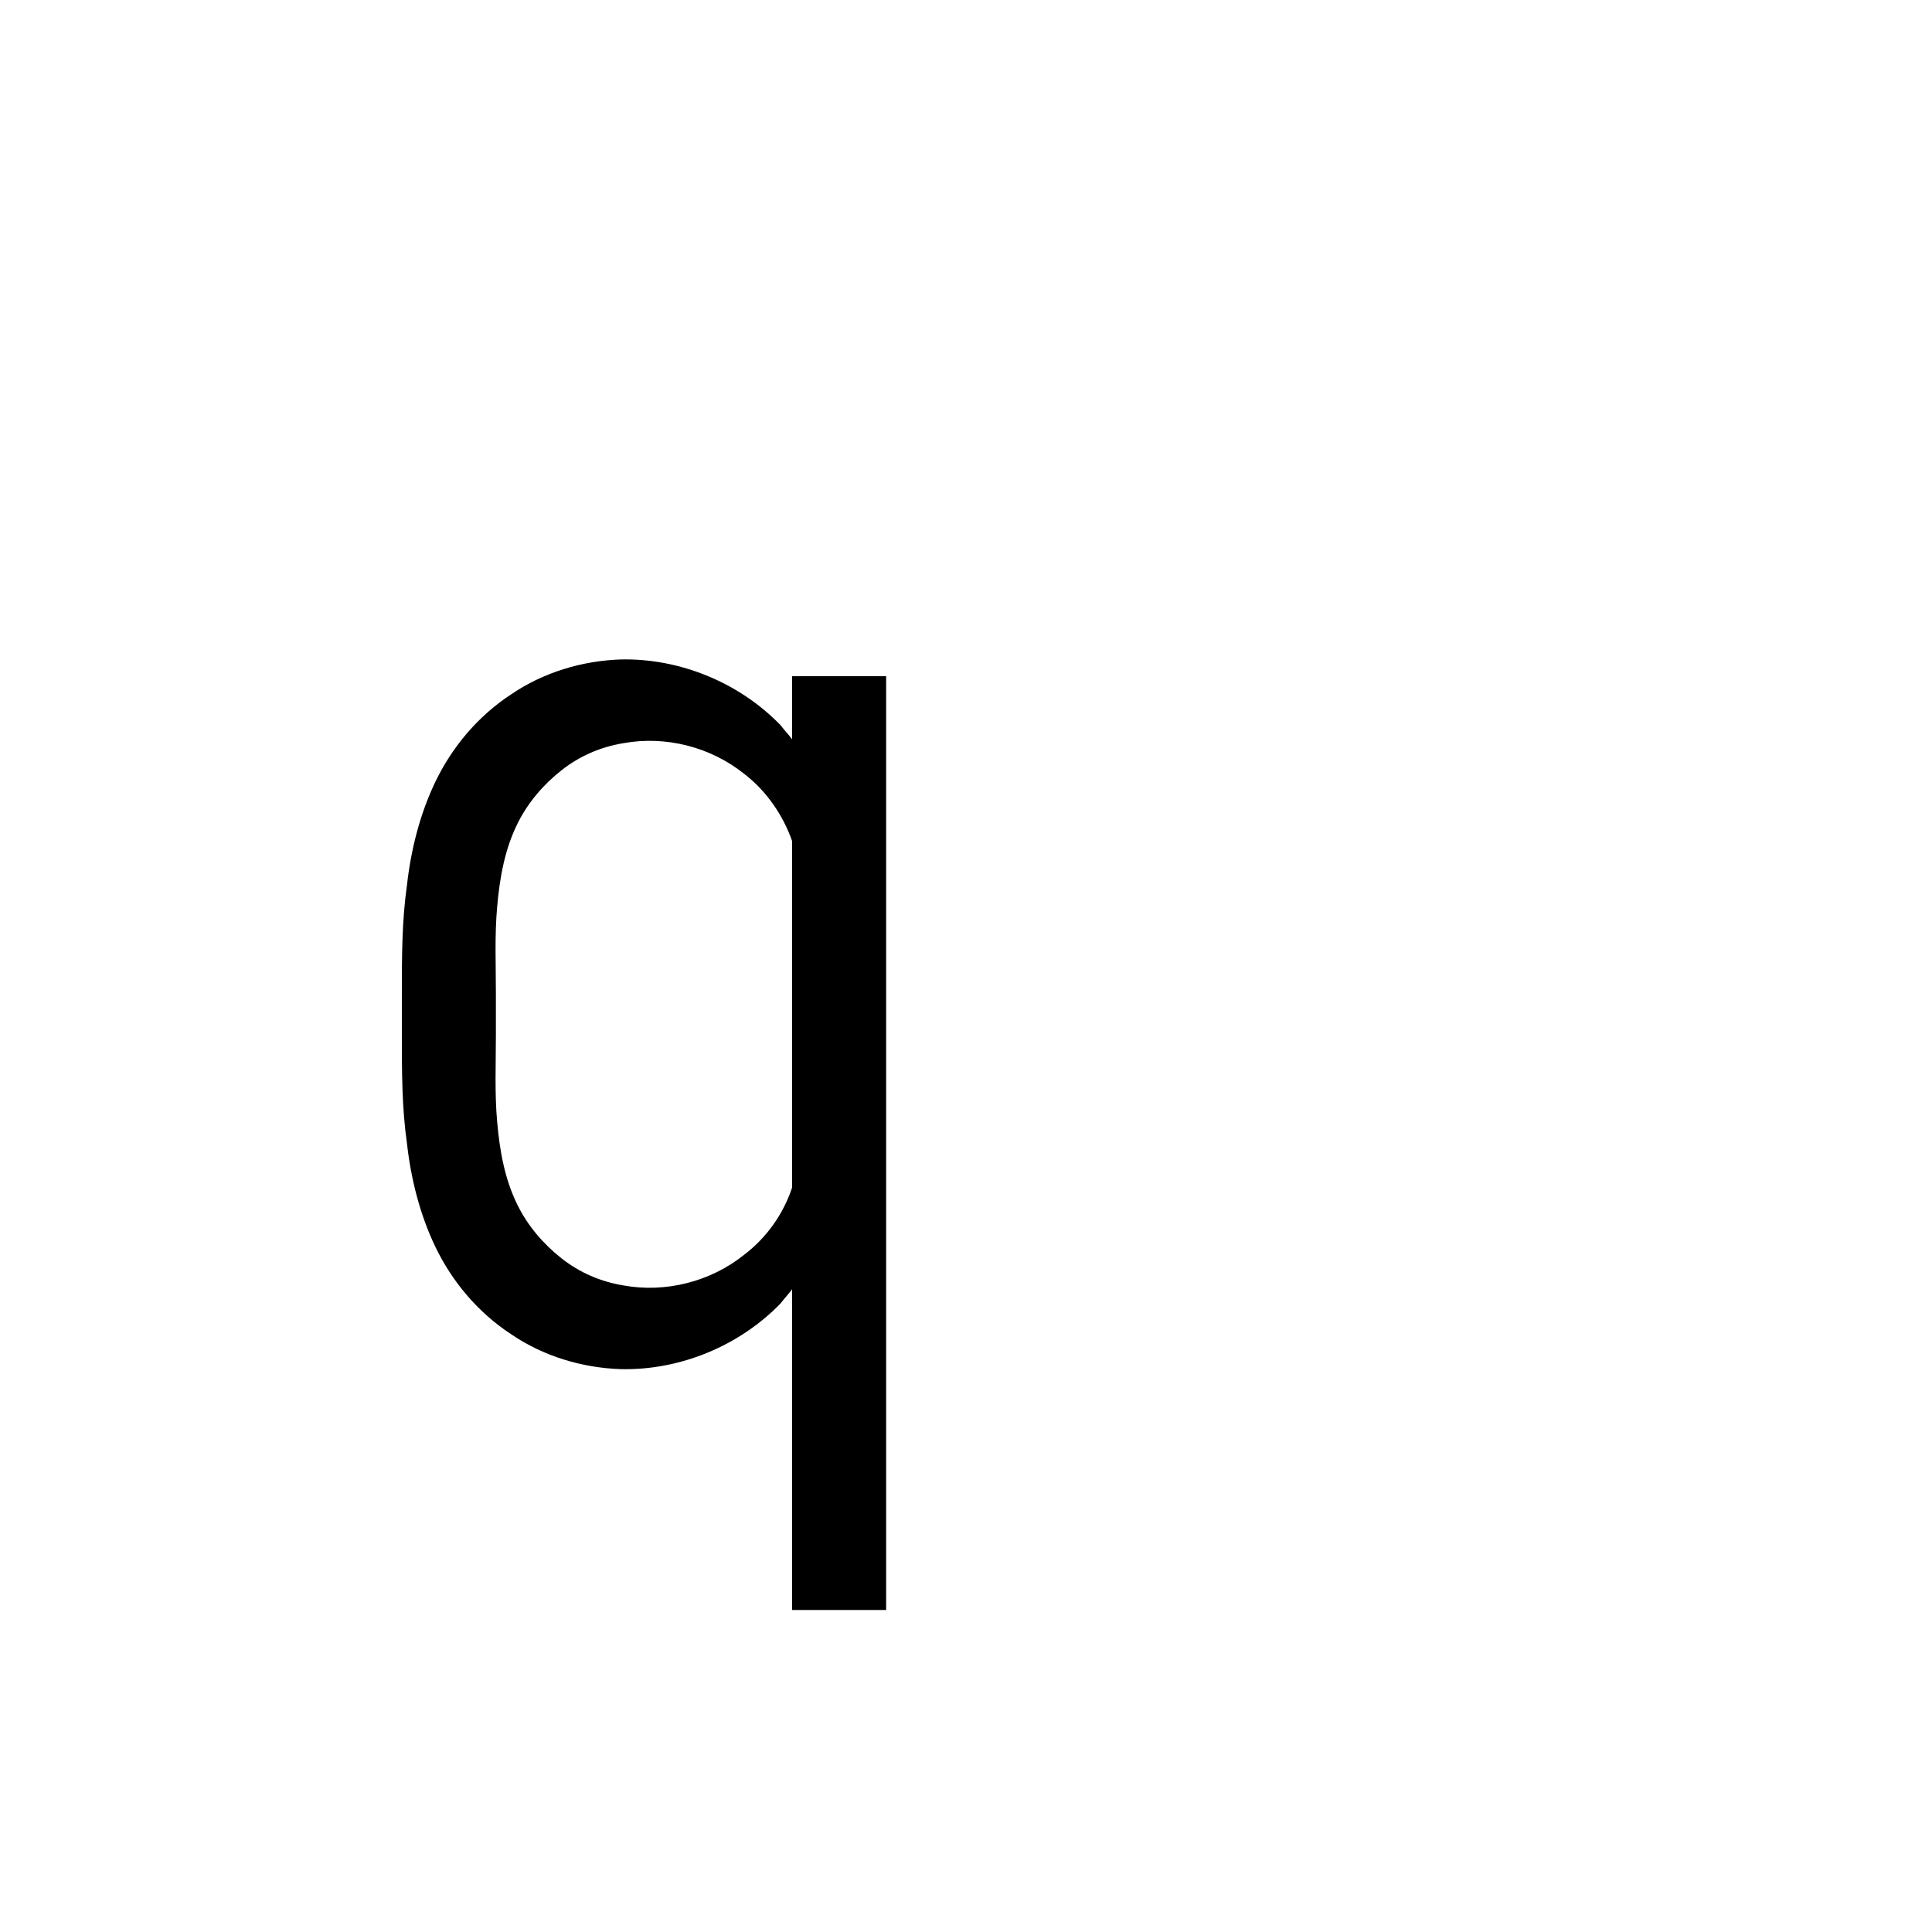
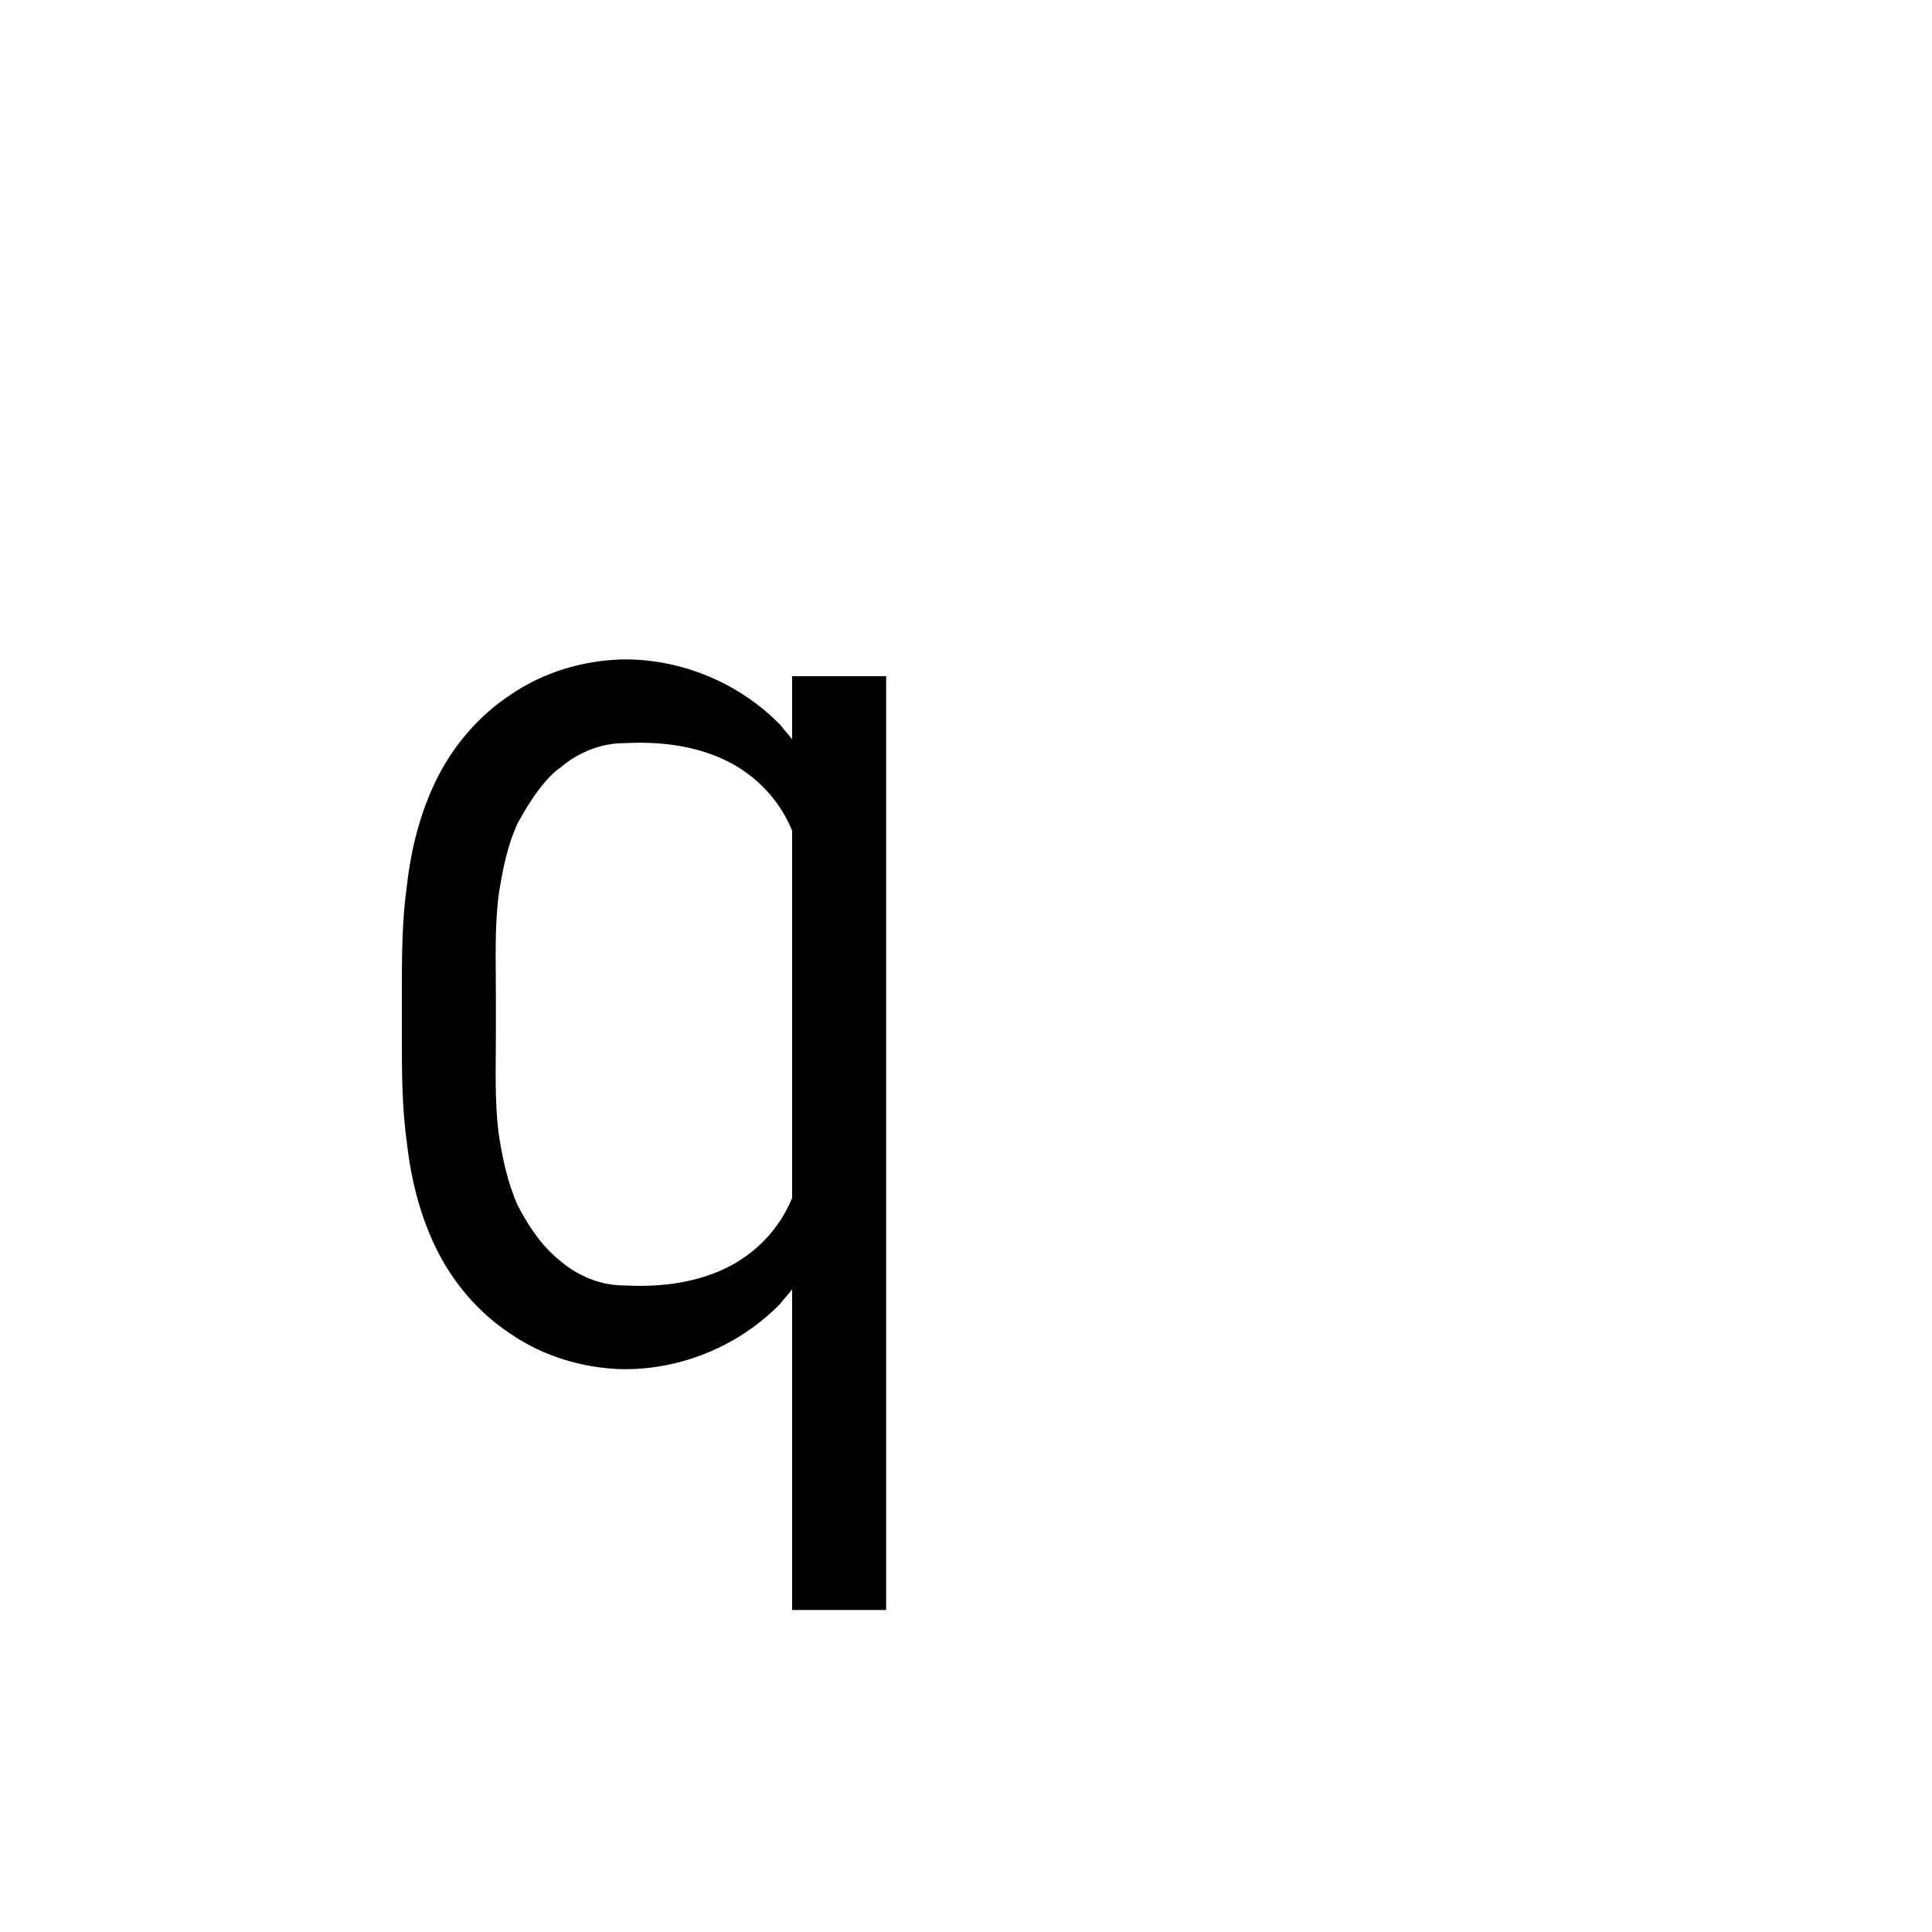
<svg xmlns="http://www.w3.org/2000/svg" viewBox="-0.25 -1.05 1.5 1.5">
-   <path d="M 0.365 -0.049 C 0.362 -0.045  0.359 -0.042  0.356 -0.038 C 0.324 -0.005  0.278 0.014  0.232 0.013 C 0.202 0.012  0.172 0.003  0.147 -0.014 C 0.121 -0.031  0.101 -0.055  0.088 -0.082 C 0.076 -0.107  0.069 -0.135  0.066 -0.162 C 0.062 -0.19  0.062 -0.218  0.062 -0.246 L 0.062 -0.279 C 0.062 -0.307  0.062 -0.335  0.066 -0.363 C 0.069 -0.39  0.076 -0.418  0.088 -0.443 C 0.101 -0.47  0.121 -0.494  0.147 -0.511 C 0.172 -0.528  0.202 -0.537  0.232 -0.538 C 0.278 -0.539  0.324 -0.52  0.356 -0.487 C 0.359 -0.483  0.362 -0.48  0.365 -0.476 L 0.365 -0.525 L 0.438 -0.525 L 0.438 0.2 L 0.365 0.2 L 0.365 -0.049 Z M 0.234 -0.052 C 0.267 -0.046  0.302 -0.055  0.328 -0.076 C 0.345 -0.089  0.358 -0.107  0.365 -0.128 L 0.365 -0.397 L 0.365 -0.397 C 0.358 -0.417  0.345 -0.436  0.328 -0.449 C 0.302 -0.47  0.267 -0.479  0.234 -0.473 C 0.216 -0.47  0.2 -0.463  0.186 -0.452 C 0.172 -0.441  0.16 -0.427  0.152 -0.411 C 0.142 -0.391  0.138 -0.369  0.136 -0.346 C 0.134 -0.324  0.135 -0.301  0.135 -0.279 L 0.135 -0.246 C 0.135 -0.224  0.134 -0.201  0.136 -0.179 C 0.138 -0.156  0.142 -0.134  0.152 -0.114 C 0.16 -0.098  0.172 -0.084  0.186 -0.073 C 0.2 -0.062  0.216 -0.055  0.234 -0.052 Z" fill="black" />
+   <path d="M 0.365 -0.049 C 0.362 -0.045  0.359 -0.042  0.356 -0.038 C 0.324 -0.005  0.278 0.014  0.232 0.013 C 0.202 0.012  0.172 0.003  0.147 -0.014 C 0.121 -0.031  0.101 -0.055  0.088 -0.082 C 0.076 -0.107  0.069 -0.135  0.066 -0.162 C 0.062 -0.19  0.062 -0.218  0.062 -0.246 L 0.062 -0.279 C 0.062 -0.307  0.062 -0.335  0.066 -0.363 C 0.069 -0.39  0.076 -0.418  0.088 -0.443 C 0.101 -0.47  0.121 -0.494  0.147 -0.511 C 0.172 -0.528  0.202 -0.537  0.232 -0.538 C 0.278 -0.539  0.324 -0.52  0.356 -0.487 C 0.359 -0.483  0.362 -0.48  0.365 -0.476 L 0.365 -0.525 L 0.438 -0.525 L 0.438 0.2 L 0.365 0.2 L 0.365 -0.049 Z M 0.234 -0.052 C 0.254 -0.051  0.29 -0.051  0.322 -0.07 C 0.342 -0.082  0.357 -0.1  0.365 -0.12 L 0.365 -0.12 L 0.365 -0.405 C 0.357 -0.425  0.342 -0.443  0.322 -0.455 C 0.29 -0.474  0.254 -0.474  0.234 -0.473 C 0.217 -0.473  0.199 -0.466  0.185 -0.454 C 0.175 -0.447  0.164 -0.433  0.152 -0.411 C 0.144 -0.394  0.14 -0.374  0.137 -0.354 C 0.134 -0.329  0.135 -0.304  0.135 -0.279 L 0.135 -0.246 C 0.135 -0.221  0.134 -0.196  0.137 -0.171 C 0.14 -0.151  0.144 -0.132  0.152 -0.114 C 0.164 -0.091  0.175 -0.079  0.185 -0.071 C 0.199 -0.059  0.217 -0.052  0.234 -0.052 Z" fill="black" />
</svg>
